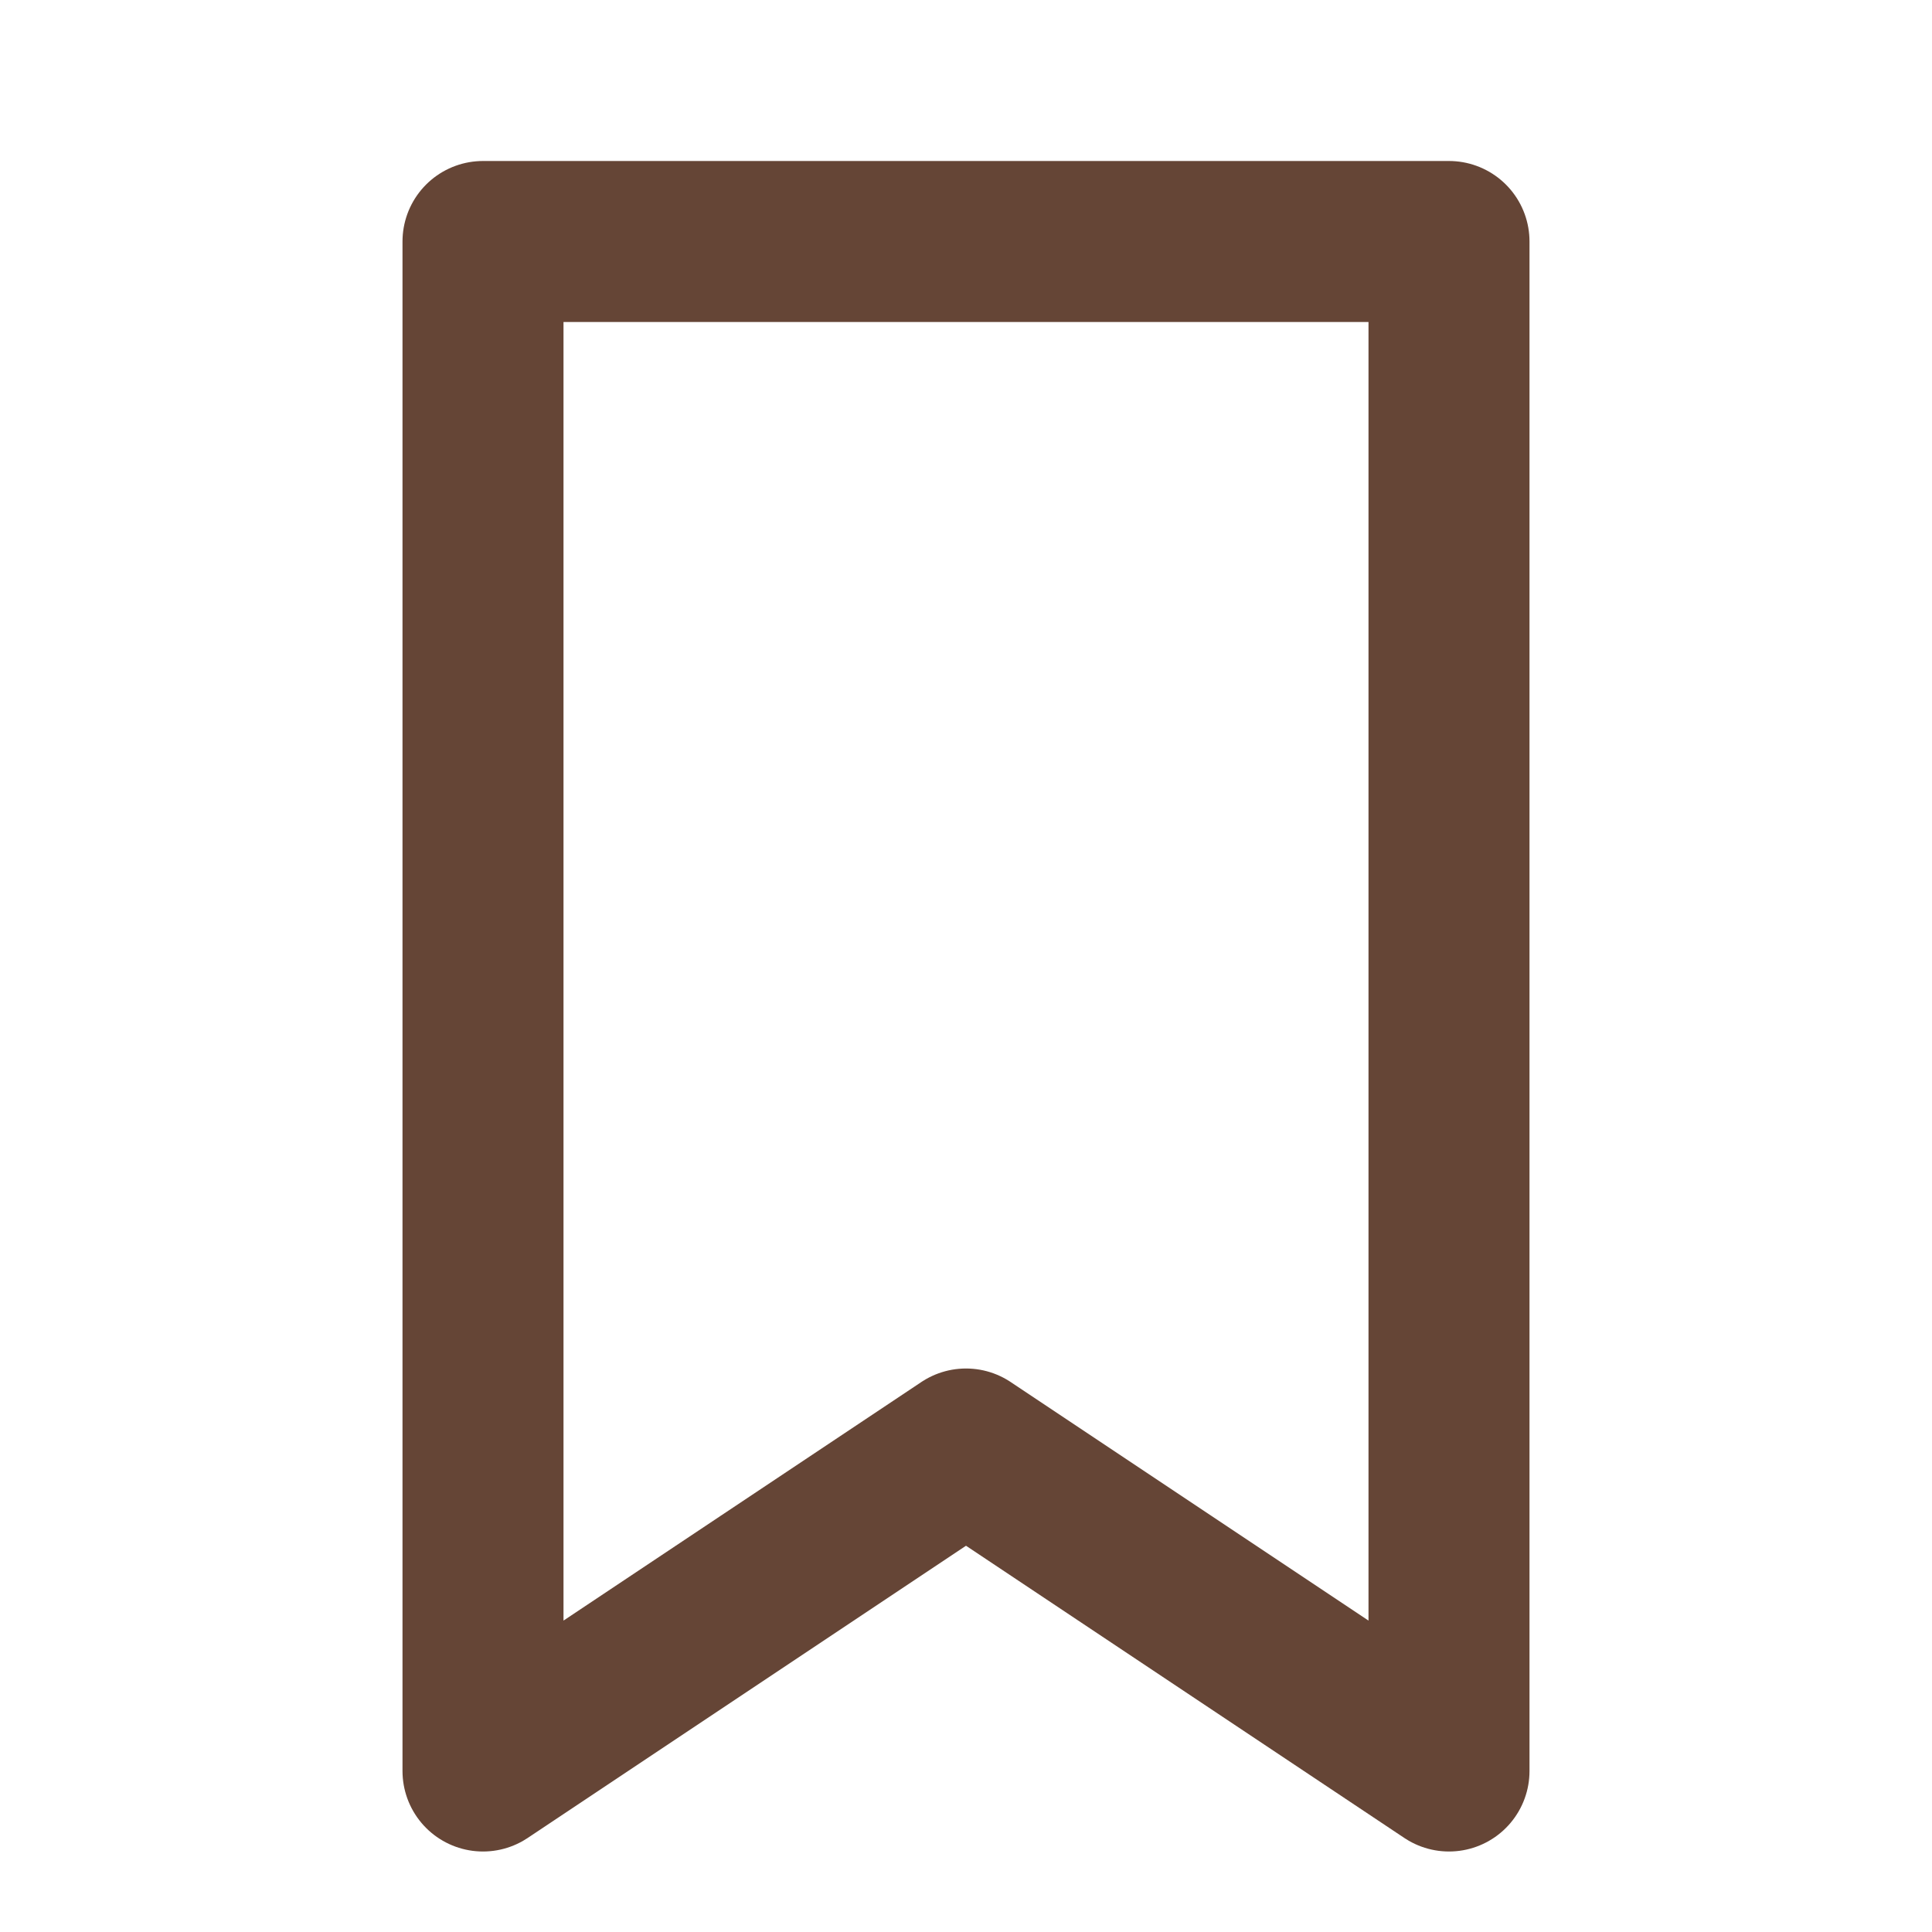
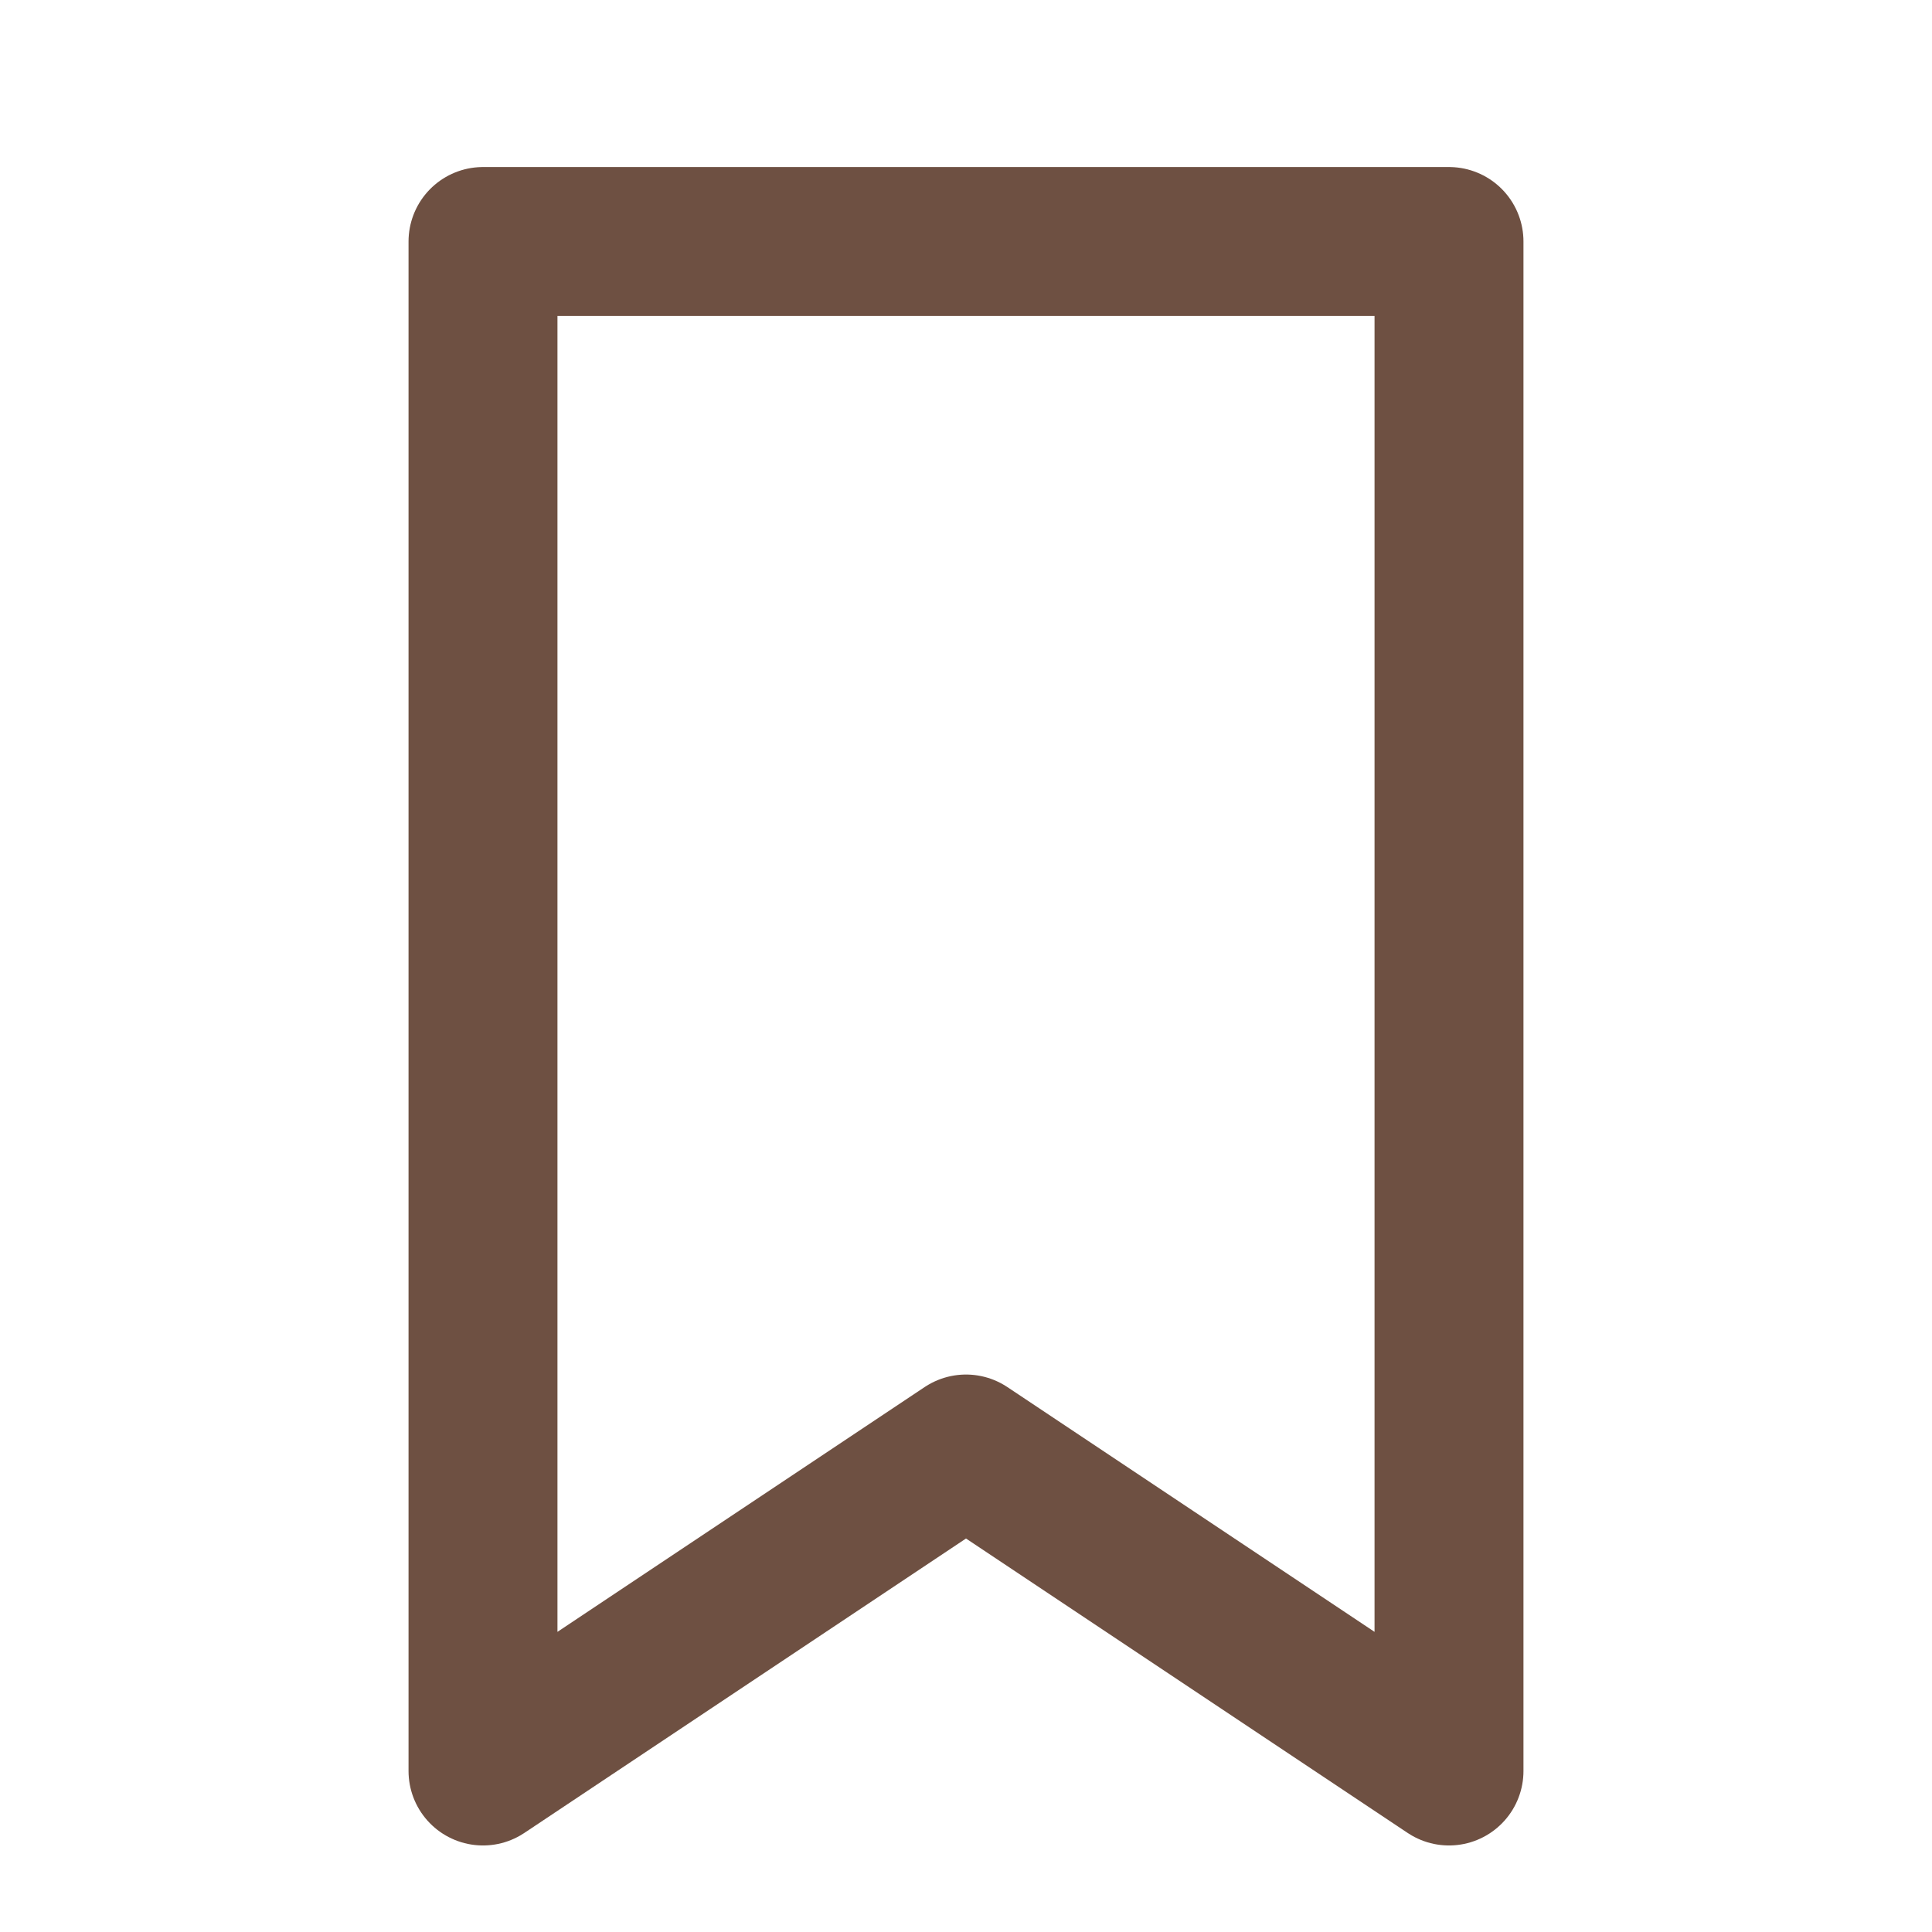
<svg xmlns="http://www.w3.org/2000/svg" width="24" height="24" viewBox="0 0 24 24" role="img" aria-labelledby="title">
-   <path d="M6 3h12v19l-6-4-6 4Z" fill="none" stroke="#654536" stroke-width="2" stroke-linecap="round" stroke-linejoin="round" />
+   <defs />
+   <g opacity=".94">
+     <path d="M6 3h12v19l-6-4-6 4Z" fill="none" stroke="#654536" stroke-width="1.85" stroke-linecap="round" stroke-linejoin="round" />
+   </g>
</svg>
